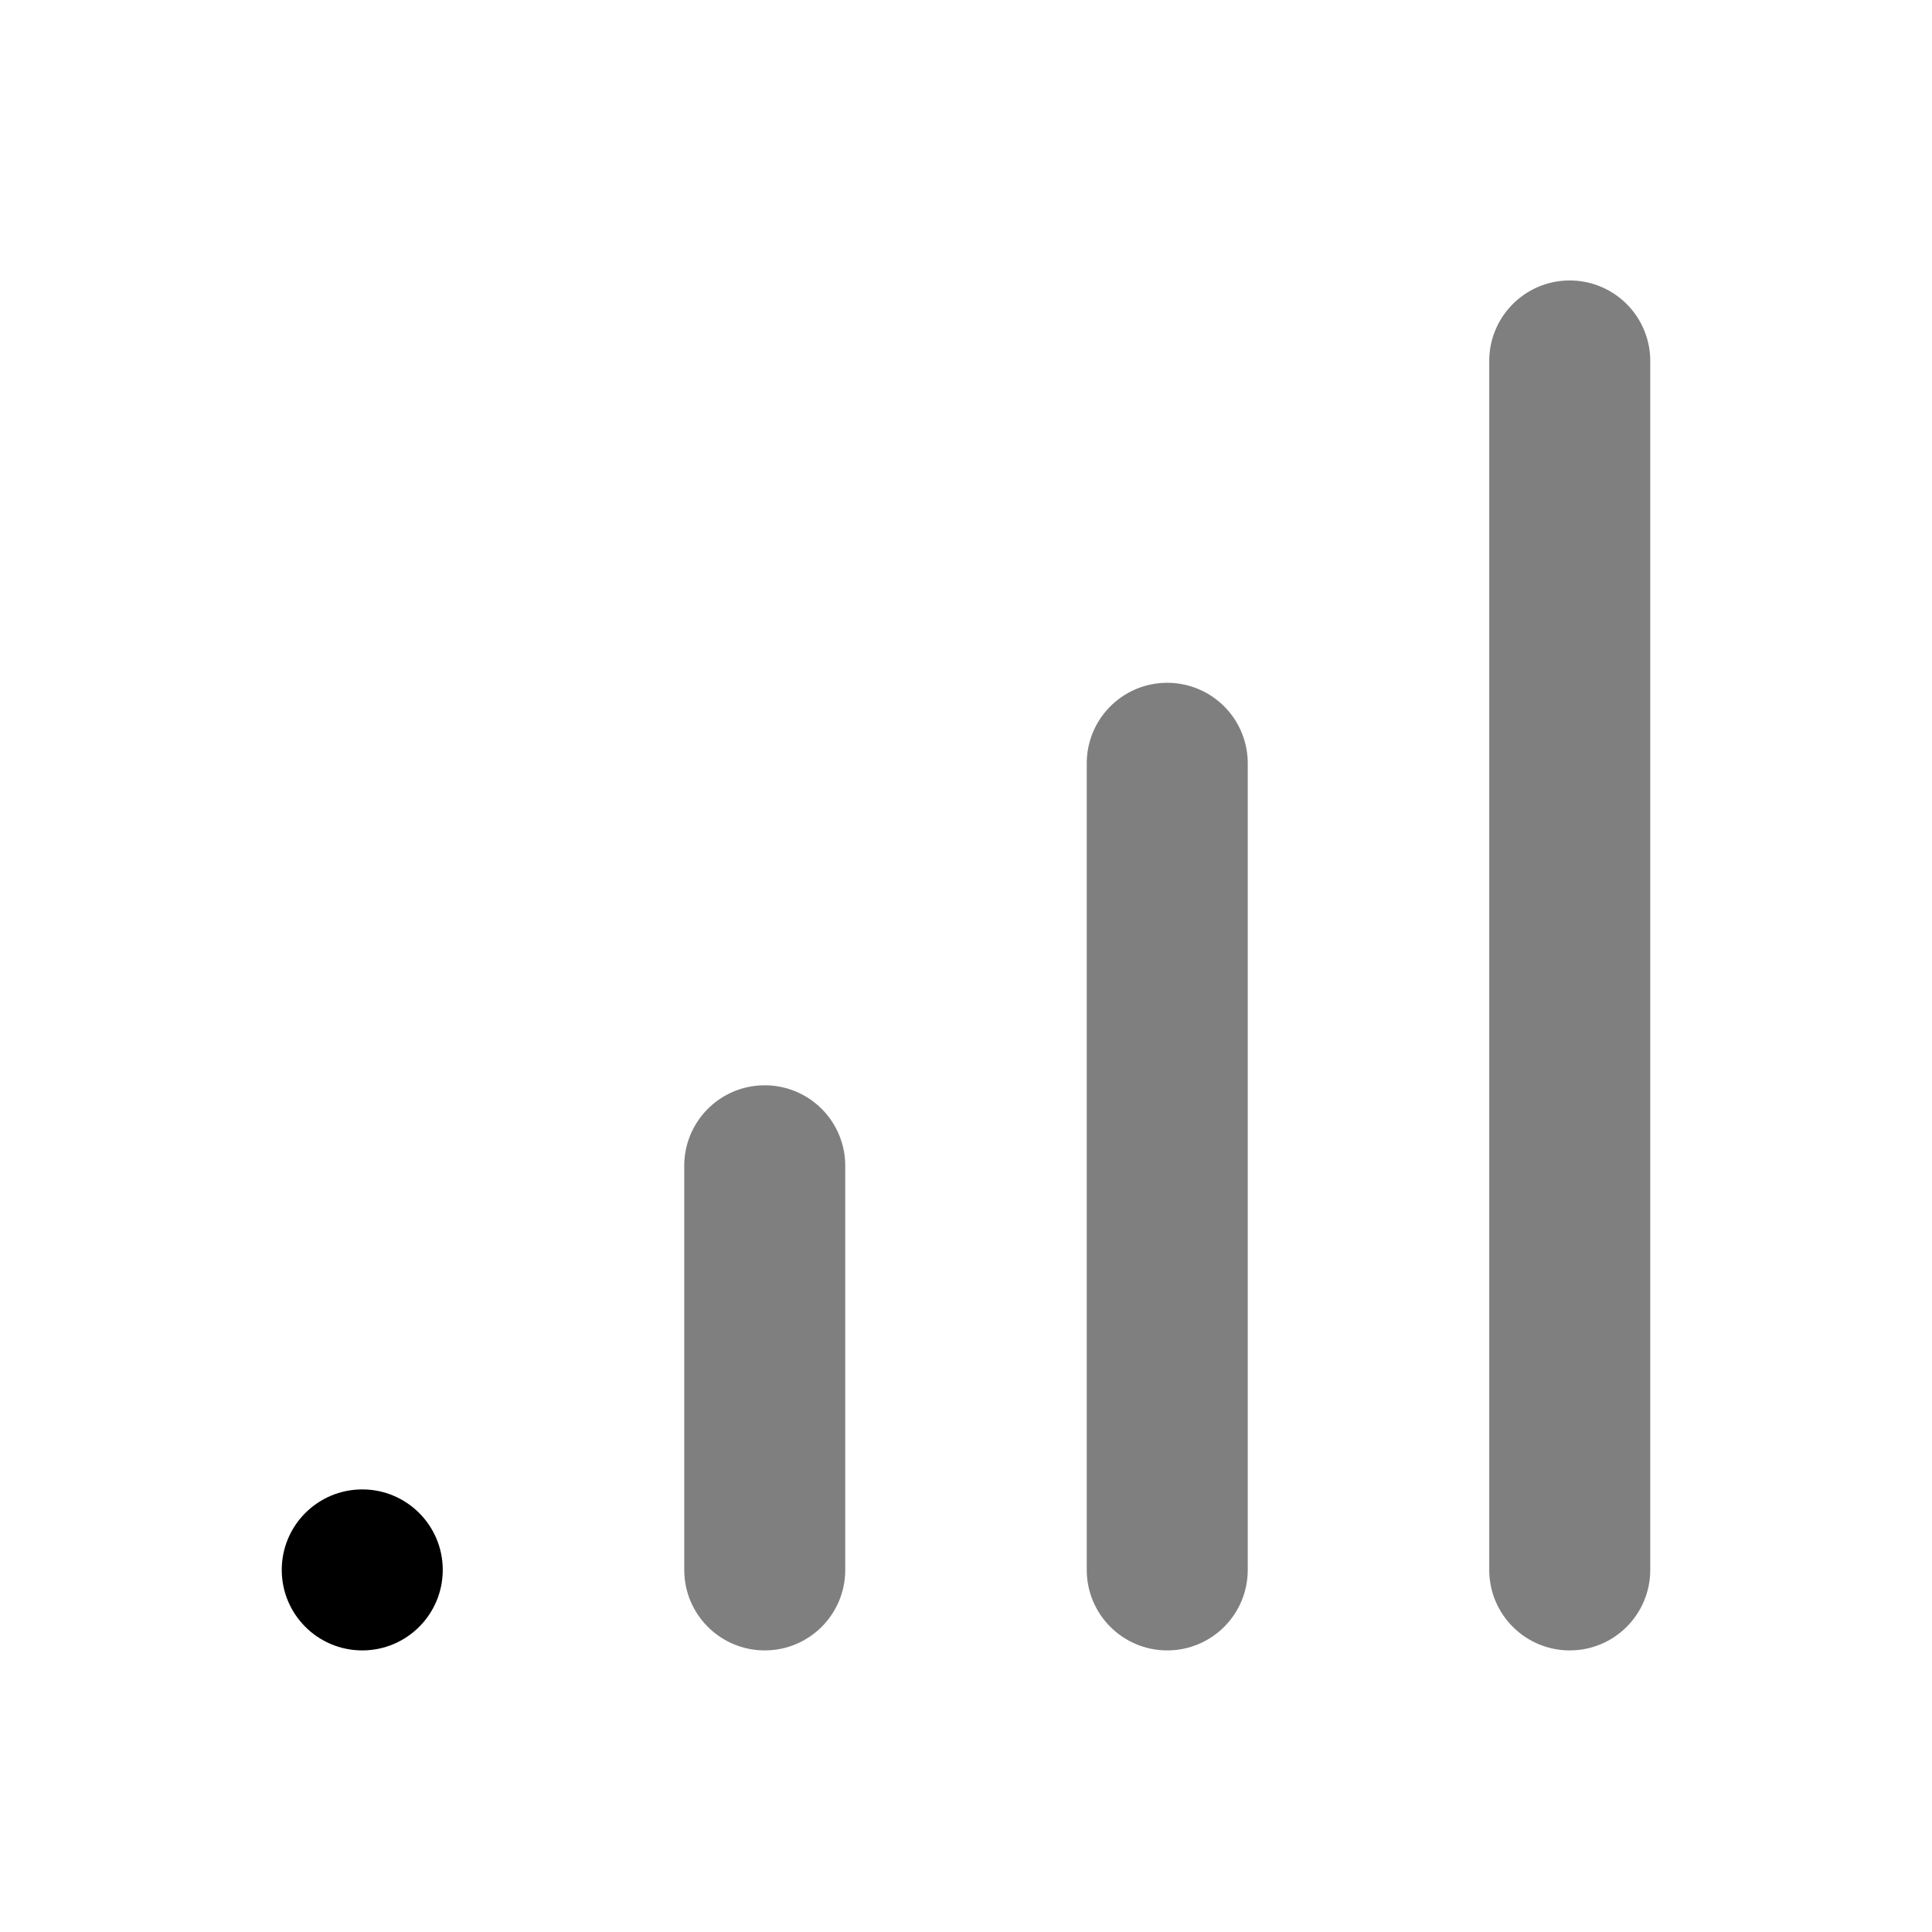
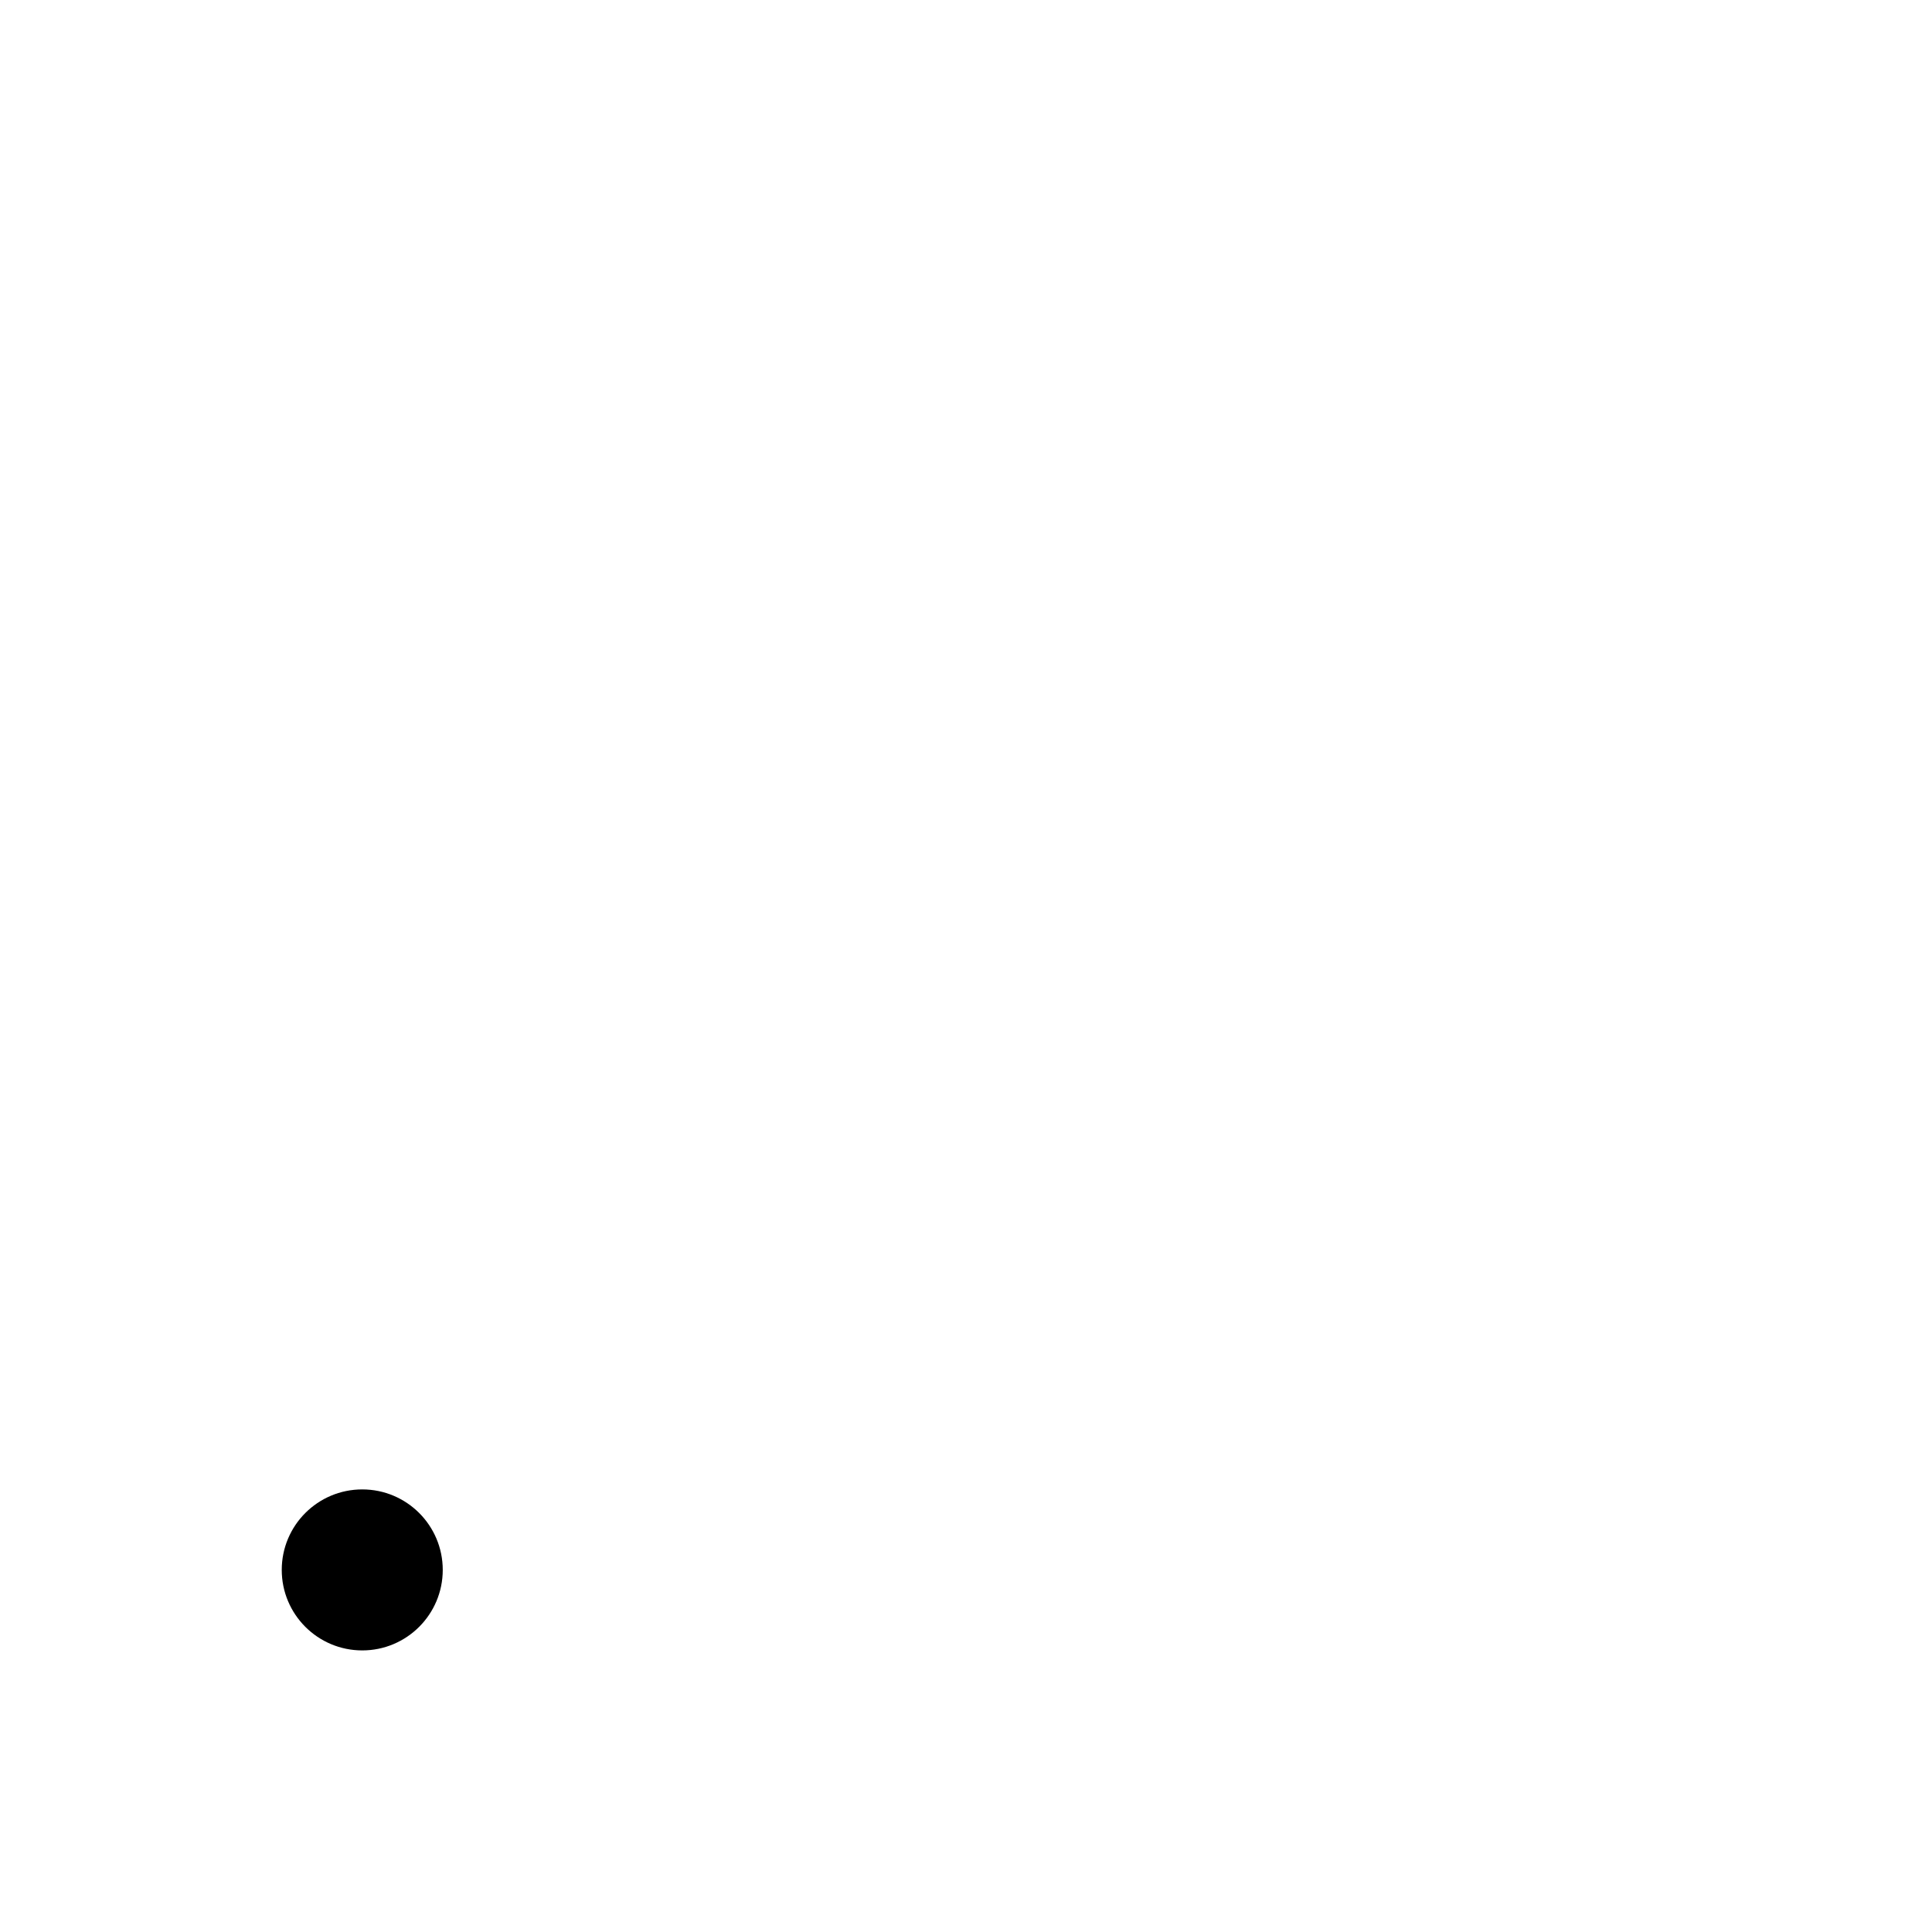
- <svg xmlns="http://www.w3.org/2000/svg" style="isolation:isolate" viewBox="0 0 24 24" width="24" height="24" version="1.1" id="svg17">
+ <svg xmlns="http://www.w3.org/2000/svg" style="isolation:isolate" viewBox="0 0 24 24" width="24" height="24" version="1.1" id="svg11">
  <defs id="defs5">
-     <clipPath id="_clipPath_RVSE9QsqTUSqTeR3xS8Pink5uJkguNZI">
+     <clipPath id="_clipPath_vTtwVUhlgWEk87bRQJwRuTSlJThnwXOq">
      <rect width="24" height="24" id="rect2" />
    </clipPath>
  </defs>
  <path style="color:#000000;font-style:normal;font-variant:normal;font-weight:normal;font-stretch:normal;font-size:medium;line-height:normal;font-family:sans-serif;font-variant-ligatures:normal;font-variant-position:normal;font-variant-caps:normal;font-variant-numeric:normal;font-variant-alternates:normal;font-feature-settings:normal;text-indent:0;text-align:start;text-decoration:none;text-decoration-line:none;text-decoration-style:solid;text-decoration-color:#000000;letter-spacing:normal;word-spacing:normal;text-transform:none;writing-mode:lr-tb;direction:ltr;text-orientation:mixed;dominant-baseline:auto;baseline-shift:baseline;text-anchor:start;white-space:normal;shape-padding:0;clip-rule:nonzero;display:inline;overflow:visible;visibility:visible;opacity:1;isolation:auto;mix-blend-mode:normal;color-interpolation:sRGB;color-interpolation-filters:linearRGB;solid-color:#000000;solid-opacity:1;vector-effect:non-scaling-stroke;fill:#000000;fill-opacity:1;fill-rule:nonzero;stroke:none;stroke-width:2;stroke-linecap:round;stroke-linejoin:round;stroke-miterlimit:4;stroke-dasharray:none;stroke-dashoffset:0;stroke-opacity:1;color-rendering:auto;image-rendering:auto;shape-rendering:auto;text-rendering:auto;enable-background:accumulate" d="m 4.5,18.502 a 1,1 0 1 0 0,2 1,1 0 1 0 0,-2 z" id="line7" />
-   <path style="color:#000000;font-style:normal;font-variant:normal;font-weight:normal;font-stretch:normal;font-size:medium;line-height:normal;font-family:sans-serif;font-variant-ligatures:normal;font-variant-position:normal;font-variant-caps:normal;font-variant-numeric:normal;font-variant-alternates:normal;font-feature-settings:normal;text-indent:0;text-align:start;text-decoration:none;text-decoration-line:none;text-decoration-style:solid;text-decoration-color:#000000;letter-spacing:normal;word-spacing:normal;text-transform:none;writing-mode:lr-tb;direction:ltr;text-orientation:mixed;dominant-baseline:auto;baseline-shift:baseline;text-anchor:start;white-space:normal;shape-padding:0;clip-rule:nonzero;display:inline;overflow:visible;visibility:visible;opacity:1;isolation:auto;mix-blend-mode:normal;color-interpolation:sRGB;color-interpolation-filters:linearRGB;solid-color:#000000;solid-opacity:1;vector-effect:non-scaling-stroke;fill:#000000;fill-opacity:0.5;fill-rule:nonzero;stroke:none;stroke-width:2;stroke-linecap:round;stroke-linejoin:round;stroke-miterlimit:4;stroke-dasharray:none;stroke-dashoffset:0;stroke-opacity:1;color-rendering:auto;image-rendering:auto;shape-rendering:auto;text-rendering:auto;enable-background:accumulate" d="M 9.484,13.482 A 1,1 0 0 0 8.5,14.496 v 5.006 a 1,1 0 1 0 2,0 V 14.496 A 1,1 0 0 0 9.484,13.482 Z" id="line9" />
-   <path style="color:#000000;font-style:normal;font-variant:normal;font-weight:normal;font-stretch:normal;font-size:medium;line-height:normal;font-family:sans-serif;font-variant-ligatures:normal;font-variant-position:normal;font-variant-caps:normal;font-variant-numeric:normal;font-variant-alternates:normal;font-feature-settings:normal;text-indent:0;text-align:start;text-decoration:none;text-decoration-line:none;text-decoration-style:solid;text-decoration-color:#000000;letter-spacing:normal;word-spacing:normal;text-transform:none;writing-mode:lr-tb;direction:ltr;text-orientation:mixed;dominant-baseline:auto;baseline-shift:baseline;text-anchor:start;white-space:normal;shape-padding:0;clip-rule:nonzero;display:inline;overflow:visible;visibility:visible;opacity:1;isolation:auto;mix-blend-mode:normal;color-interpolation:sRGB;color-interpolation-filters:linearRGB;solid-color:#000000;solid-opacity:1;vector-effect:non-scaling-stroke;fill:#000000;fill-opacity:0.5;fill-rule:nonzero;stroke:none;stroke-width:2;stroke-linecap:round;stroke-linejoin:round;stroke-miterlimit:4;stroke-dasharray:none;stroke-dashoffset:0;stroke-opacity:1;color-rendering:auto;image-rendering:auto;shape-rendering:auto;text-rendering:auto;enable-background:accumulate" d="M 14.484,8.482 A 1,1 0 0 0 13.5,9.496 V 19.502 a 1,1 0 1 0 2,0 V 9.496 A 1,1 0 0 0 14.484,8.482 Z" id="line11" />
-   <path style="color:#000000;font-style:normal;font-variant:normal;font-weight:normal;font-stretch:normal;font-size:medium;line-height:normal;font-family:sans-serif;font-variant-ligatures:normal;font-variant-position:normal;font-variant-caps:normal;font-variant-numeric:normal;font-variant-alternates:normal;font-feature-settings:normal;text-indent:0;text-align:start;text-decoration:none;text-decoration-line:none;text-decoration-style:solid;text-decoration-color:#000000;letter-spacing:normal;word-spacing:normal;text-transform:none;writing-mode:lr-tb;direction:ltr;text-orientation:mixed;dominant-baseline:auto;baseline-shift:baseline;text-anchor:start;white-space:normal;shape-padding:0;clip-rule:nonzero;display:inline;overflow:visible;visibility:visible;opacity:1;isolation:auto;mix-blend-mode:normal;color-interpolation:sRGB;color-interpolation-filters:linearRGB;solid-color:#000000;solid-opacity:1;vector-effect:non-scaling-stroke;fill:#000000;fill-opacity:0.5;fill-rule:nonzero;stroke:none;stroke-width:2;stroke-linecap:round;stroke-linejoin:round;stroke-miterlimit:4;stroke-dasharray:none;stroke-dashoffset:0;stroke-opacity:1;color-rendering:auto;image-rendering:auto;shape-rendering:auto;text-rendering:auto;enable-background:accumulate" d="M 19.484,3.484 A 1,1 0 0 0 18.5,4.498 V 19.502 a 1,1 0 1 0 2,0 V 4.498 A 1,1 0 0 0 19.484,3.484 Z" id="line13" />
</svg>
